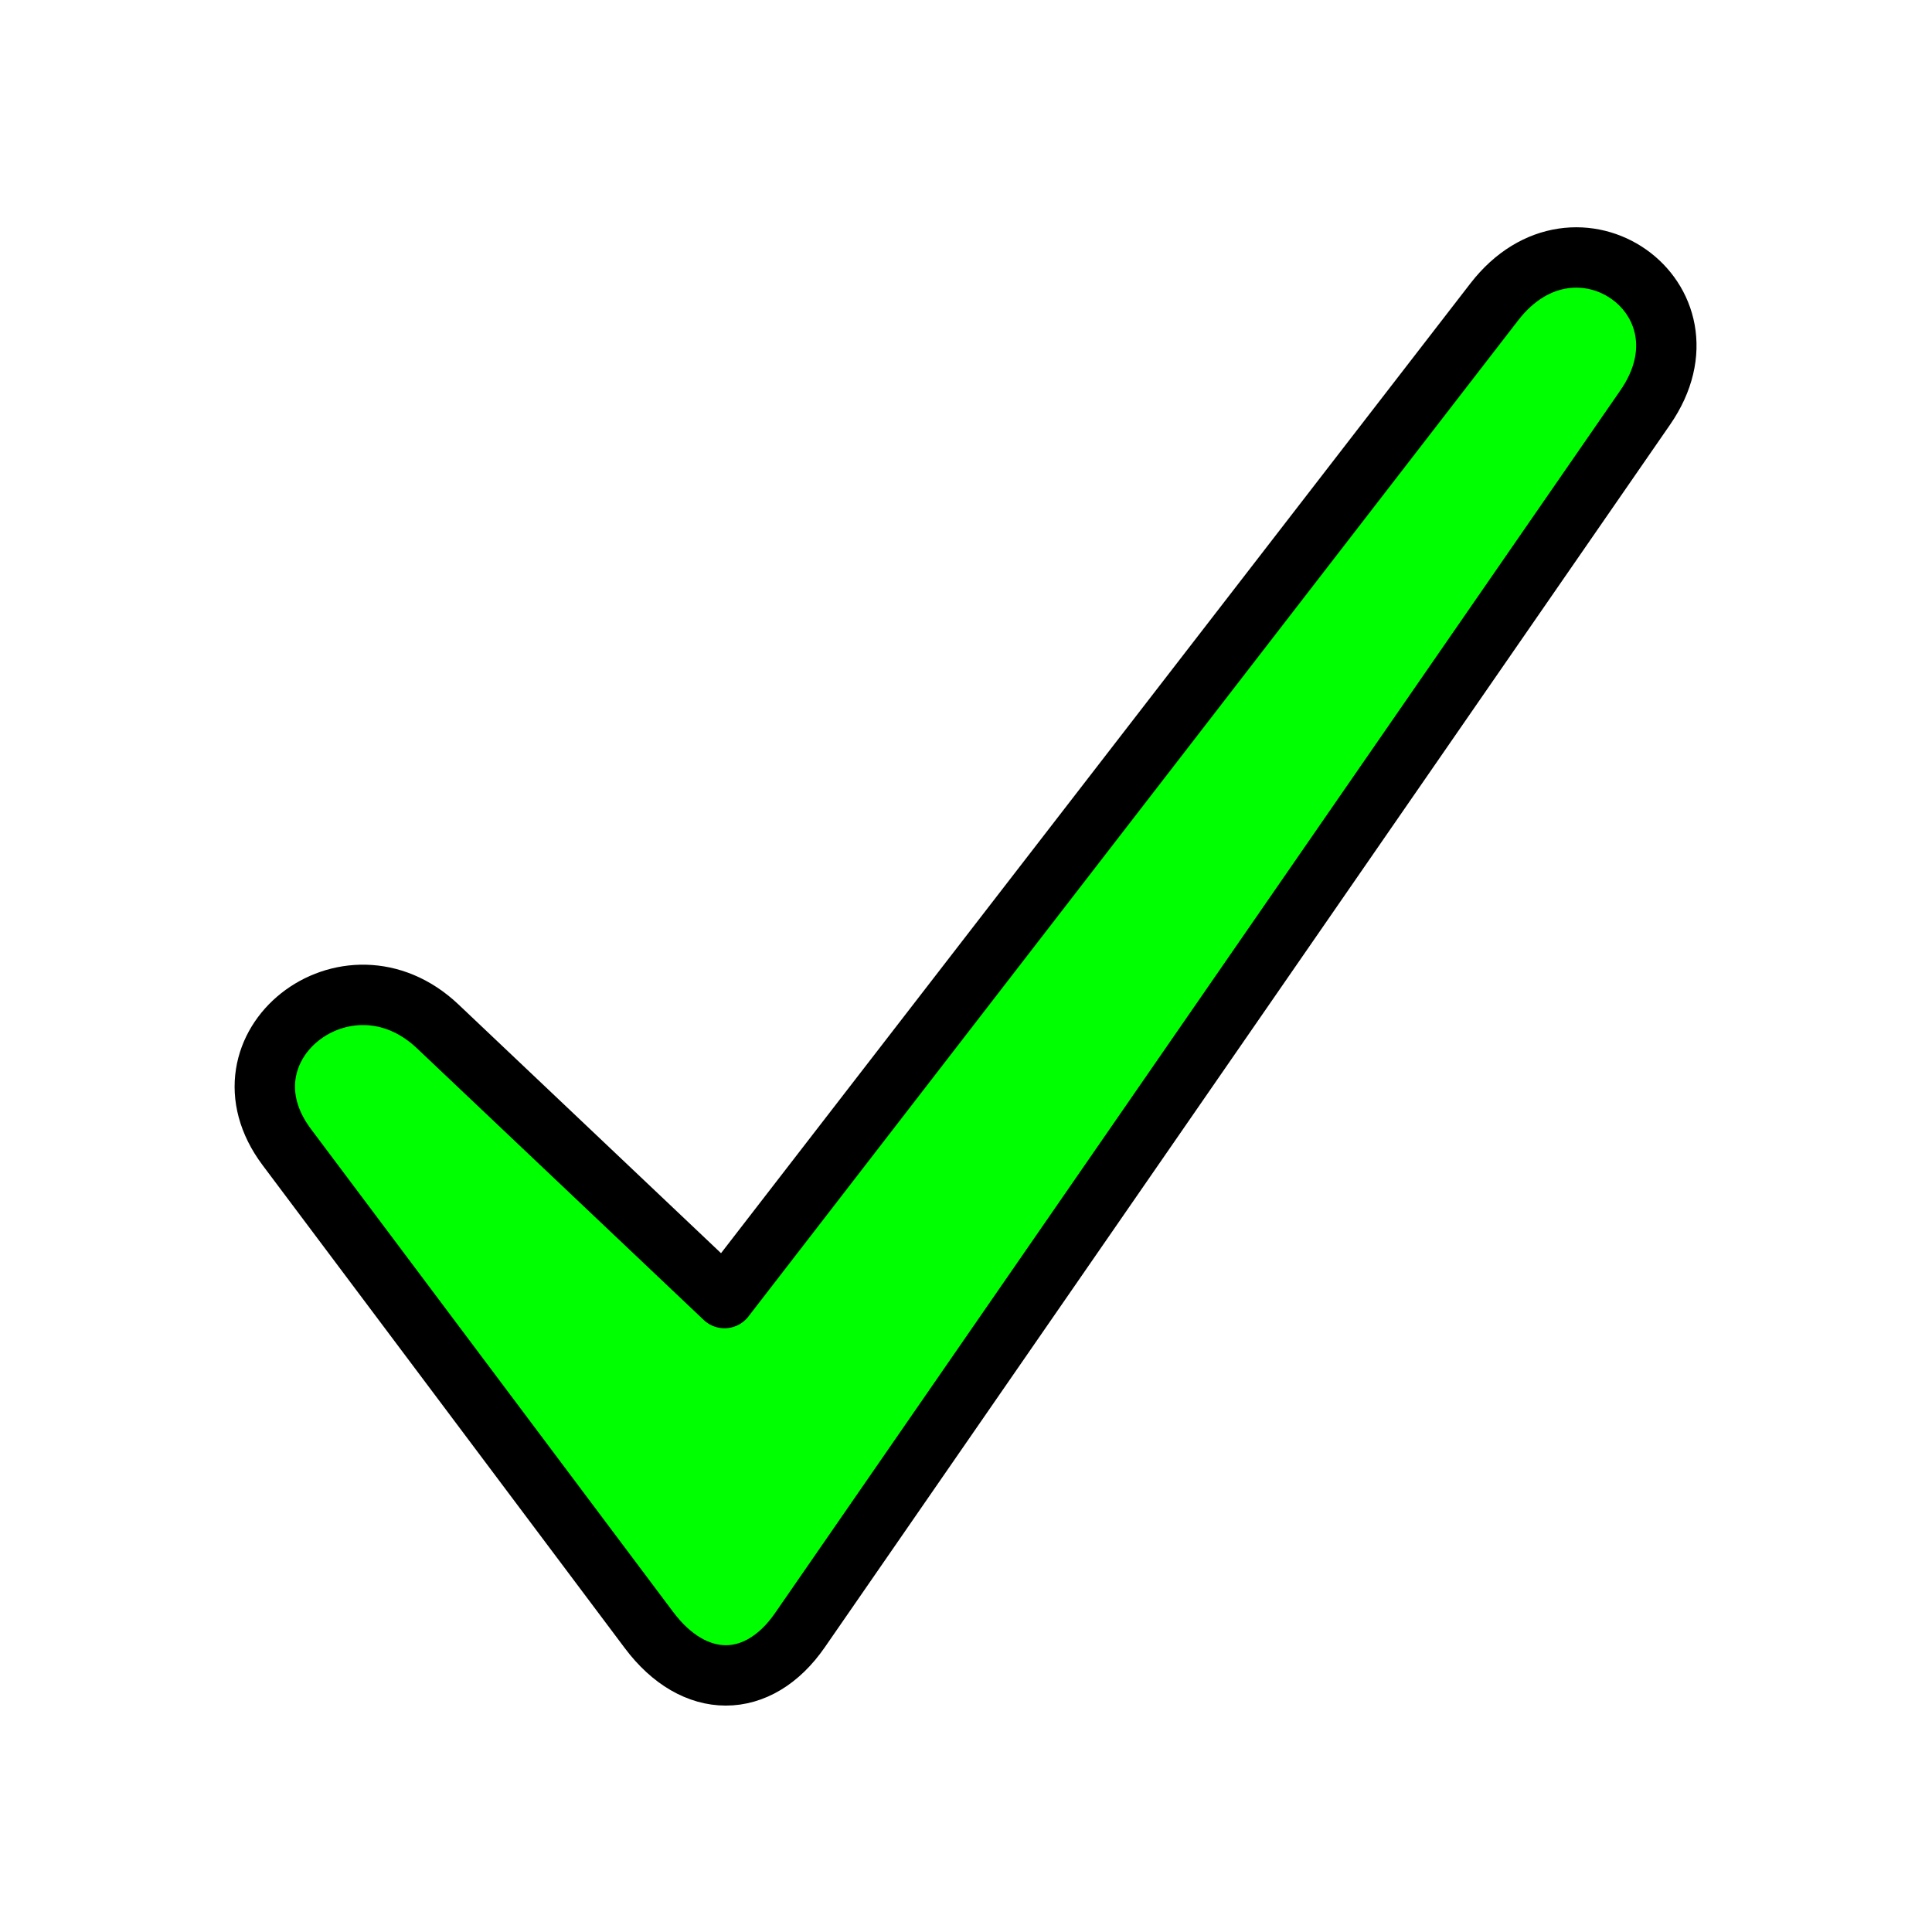
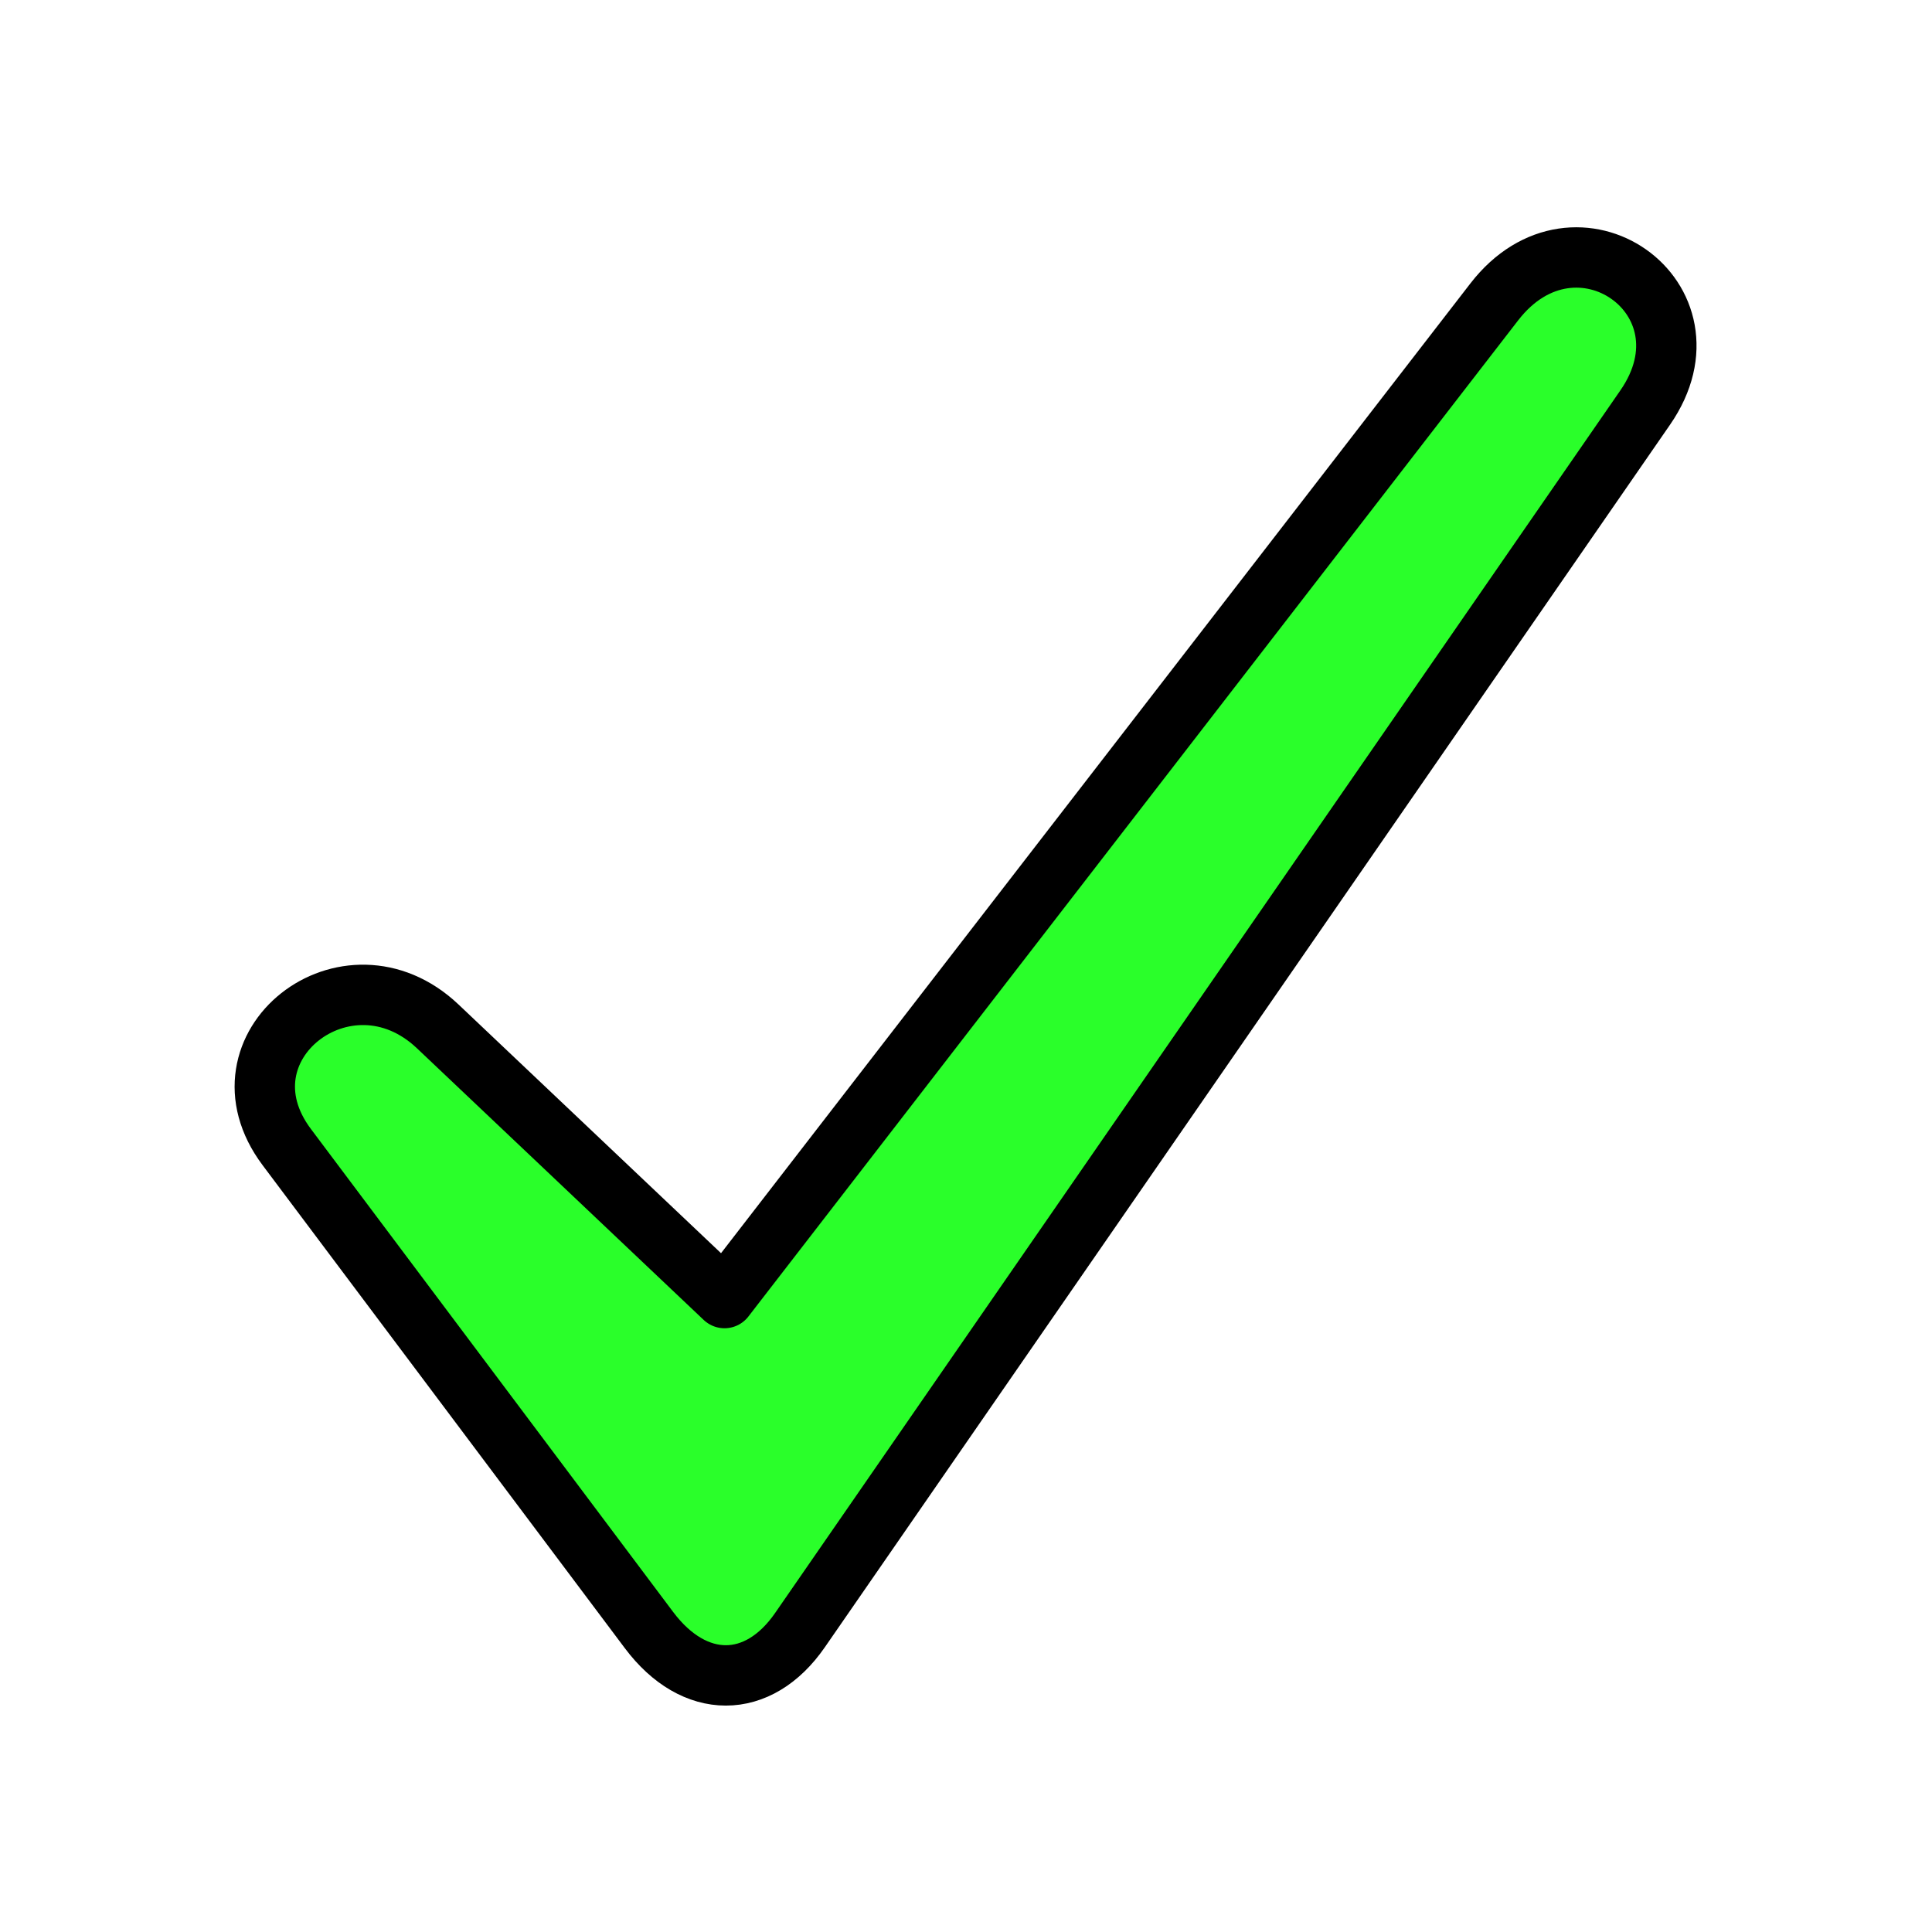
<svg xmlns="http://www.w3.org/2000/svg" version="1.0" width="64" height="64" id="svg2383">
  <defs id="defs2385" />
-   <path d="M 49.5,10 L 24,43 L 14.5,34 C 11.5,31.158 7,34.667 9.5,38 L 21.5,54 C 23,56 25.117,56 26.5,54 L 54.5,13.5 C 57,9.884 52.205,6.5 49.5,10 z" id="path2383" style="fill:#00ff00;stroke:#000000;stroke-width:2;stroke-linecap:round;stroke-linejoin:round" />
+   <path d="M 49.5,10 L 24,43 L 14.5,34 C 11.5,31.158 7,34.667 9.5,38 L 21.5,54 C 23,56 25.117,56 26.5,54 L 54.5,13.5 C 57,9.884 52.205,6.5 49.5,10 z" id="path2383" style="fill:#2aff2a;stroke:#000000;stroke-width:2;stroke-linecap:round;stroke-linejoin:round" />
</svg>
